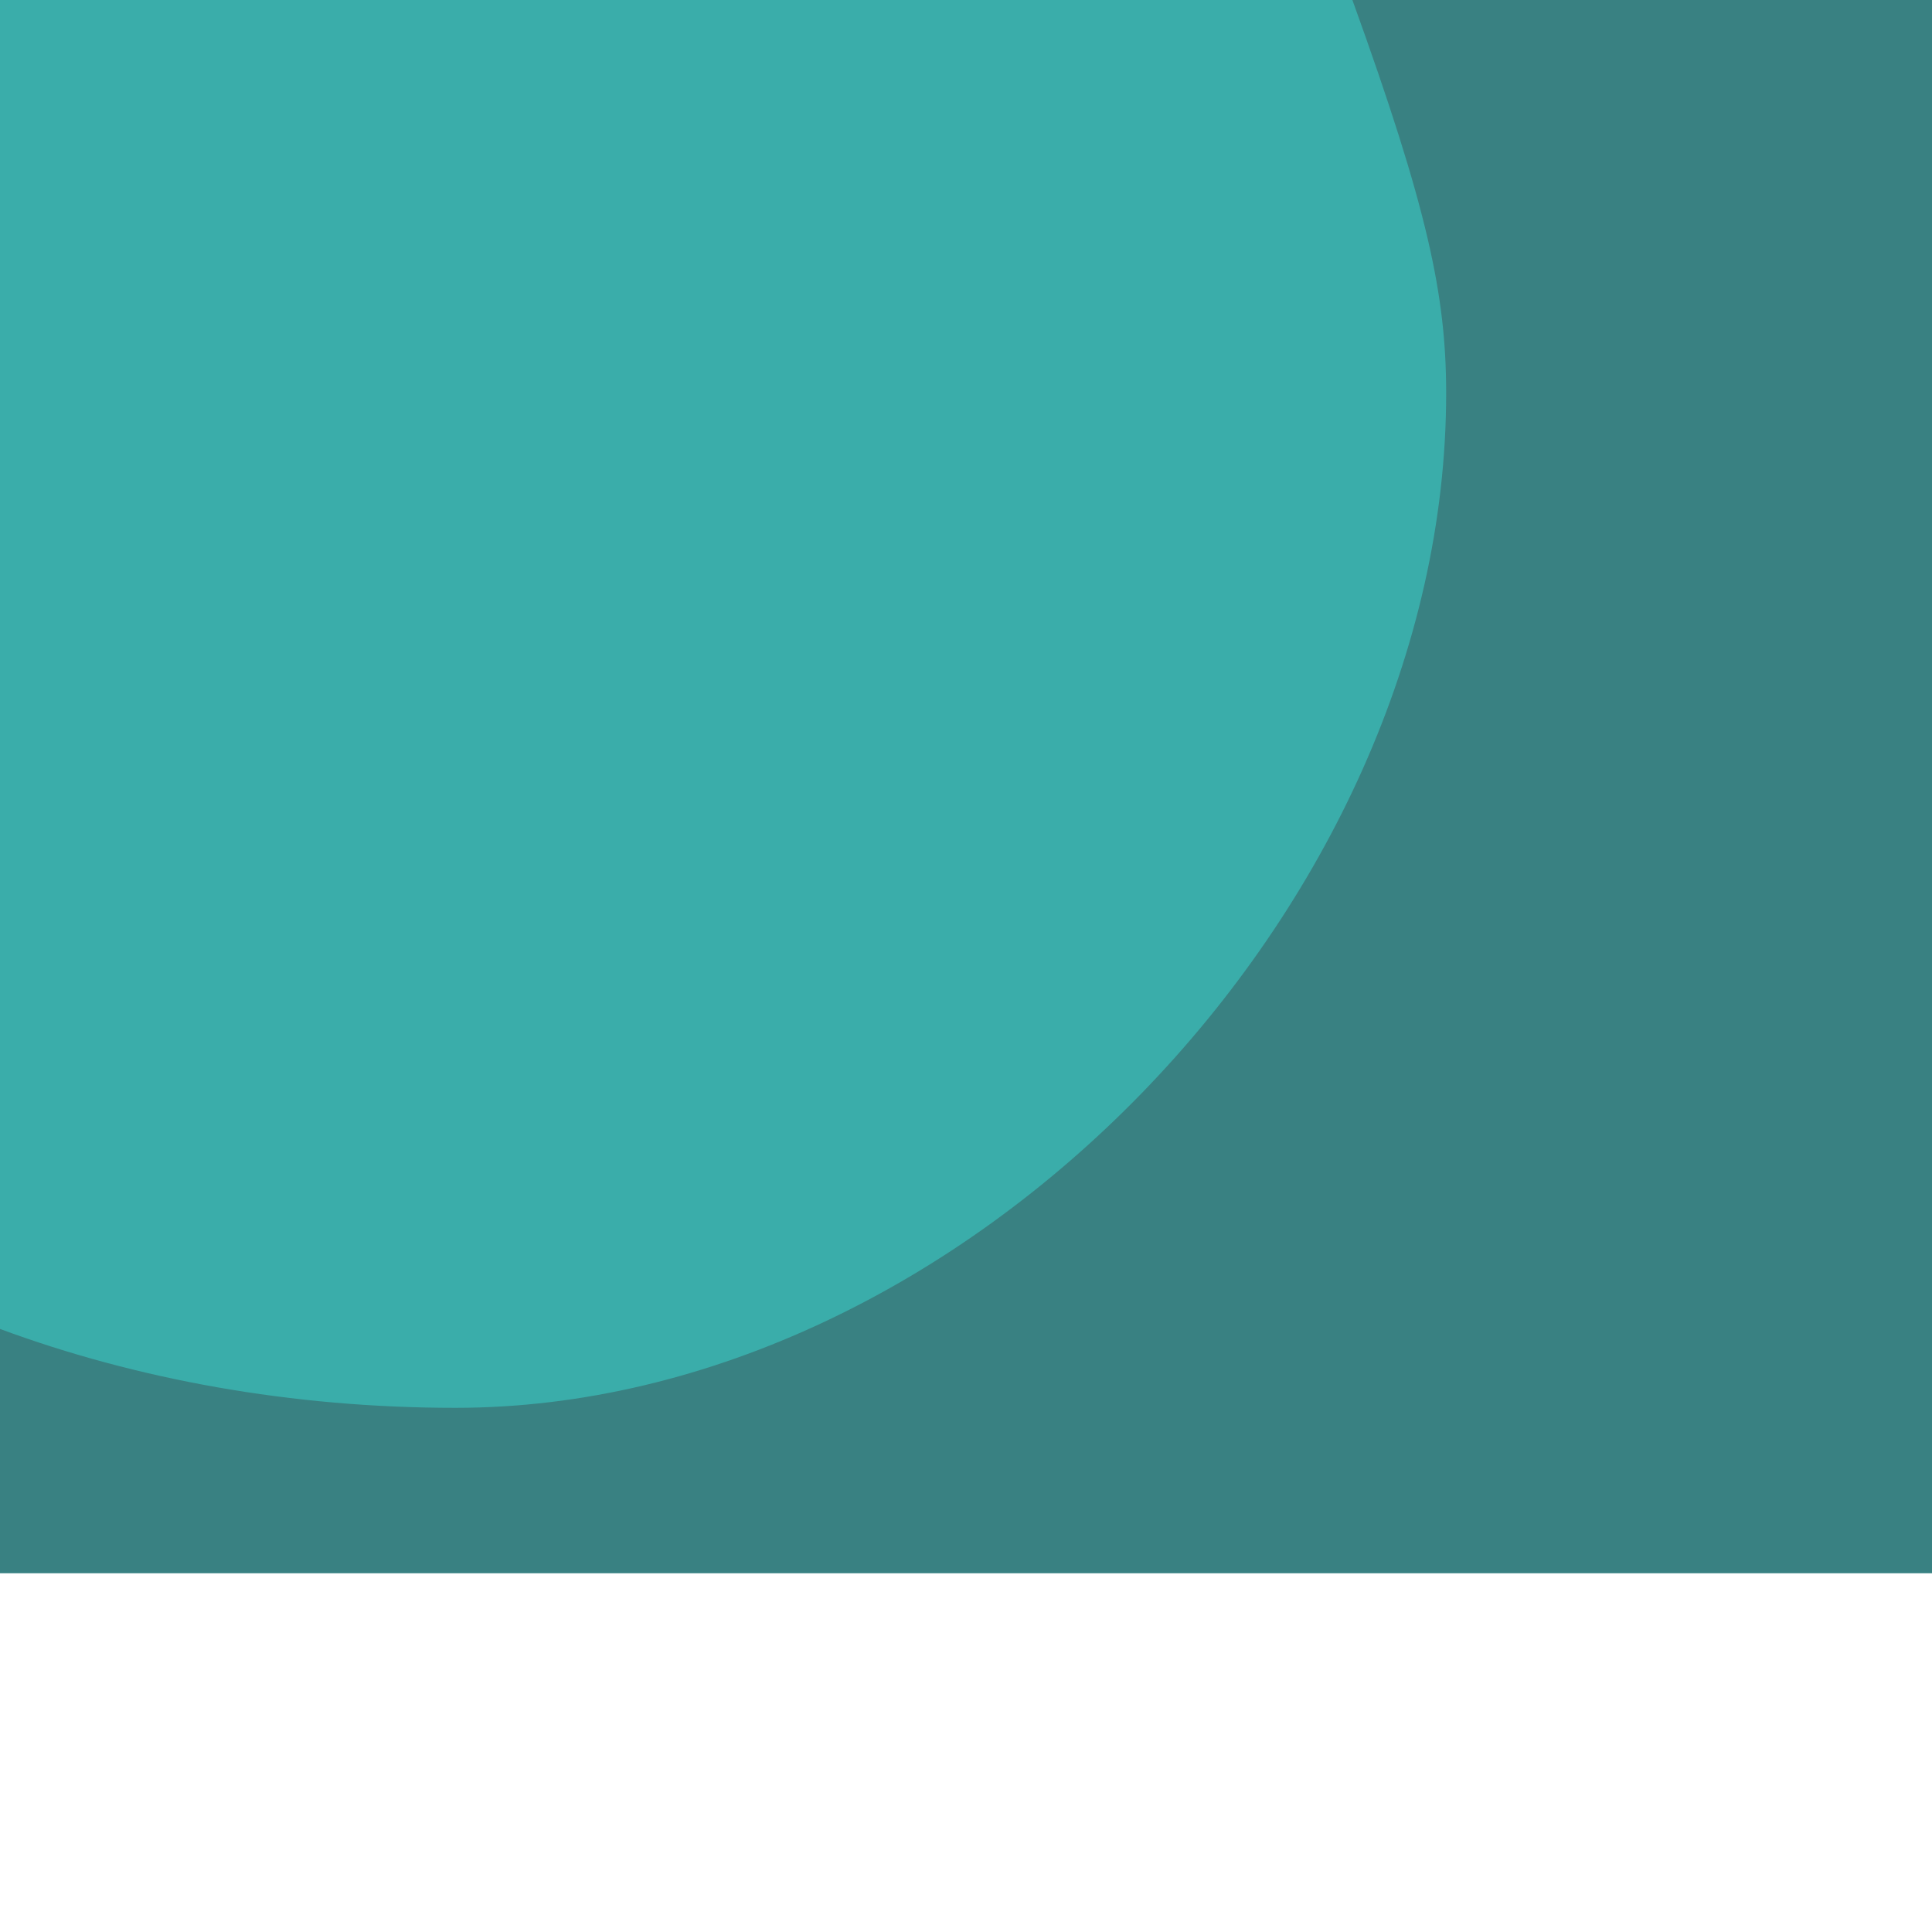
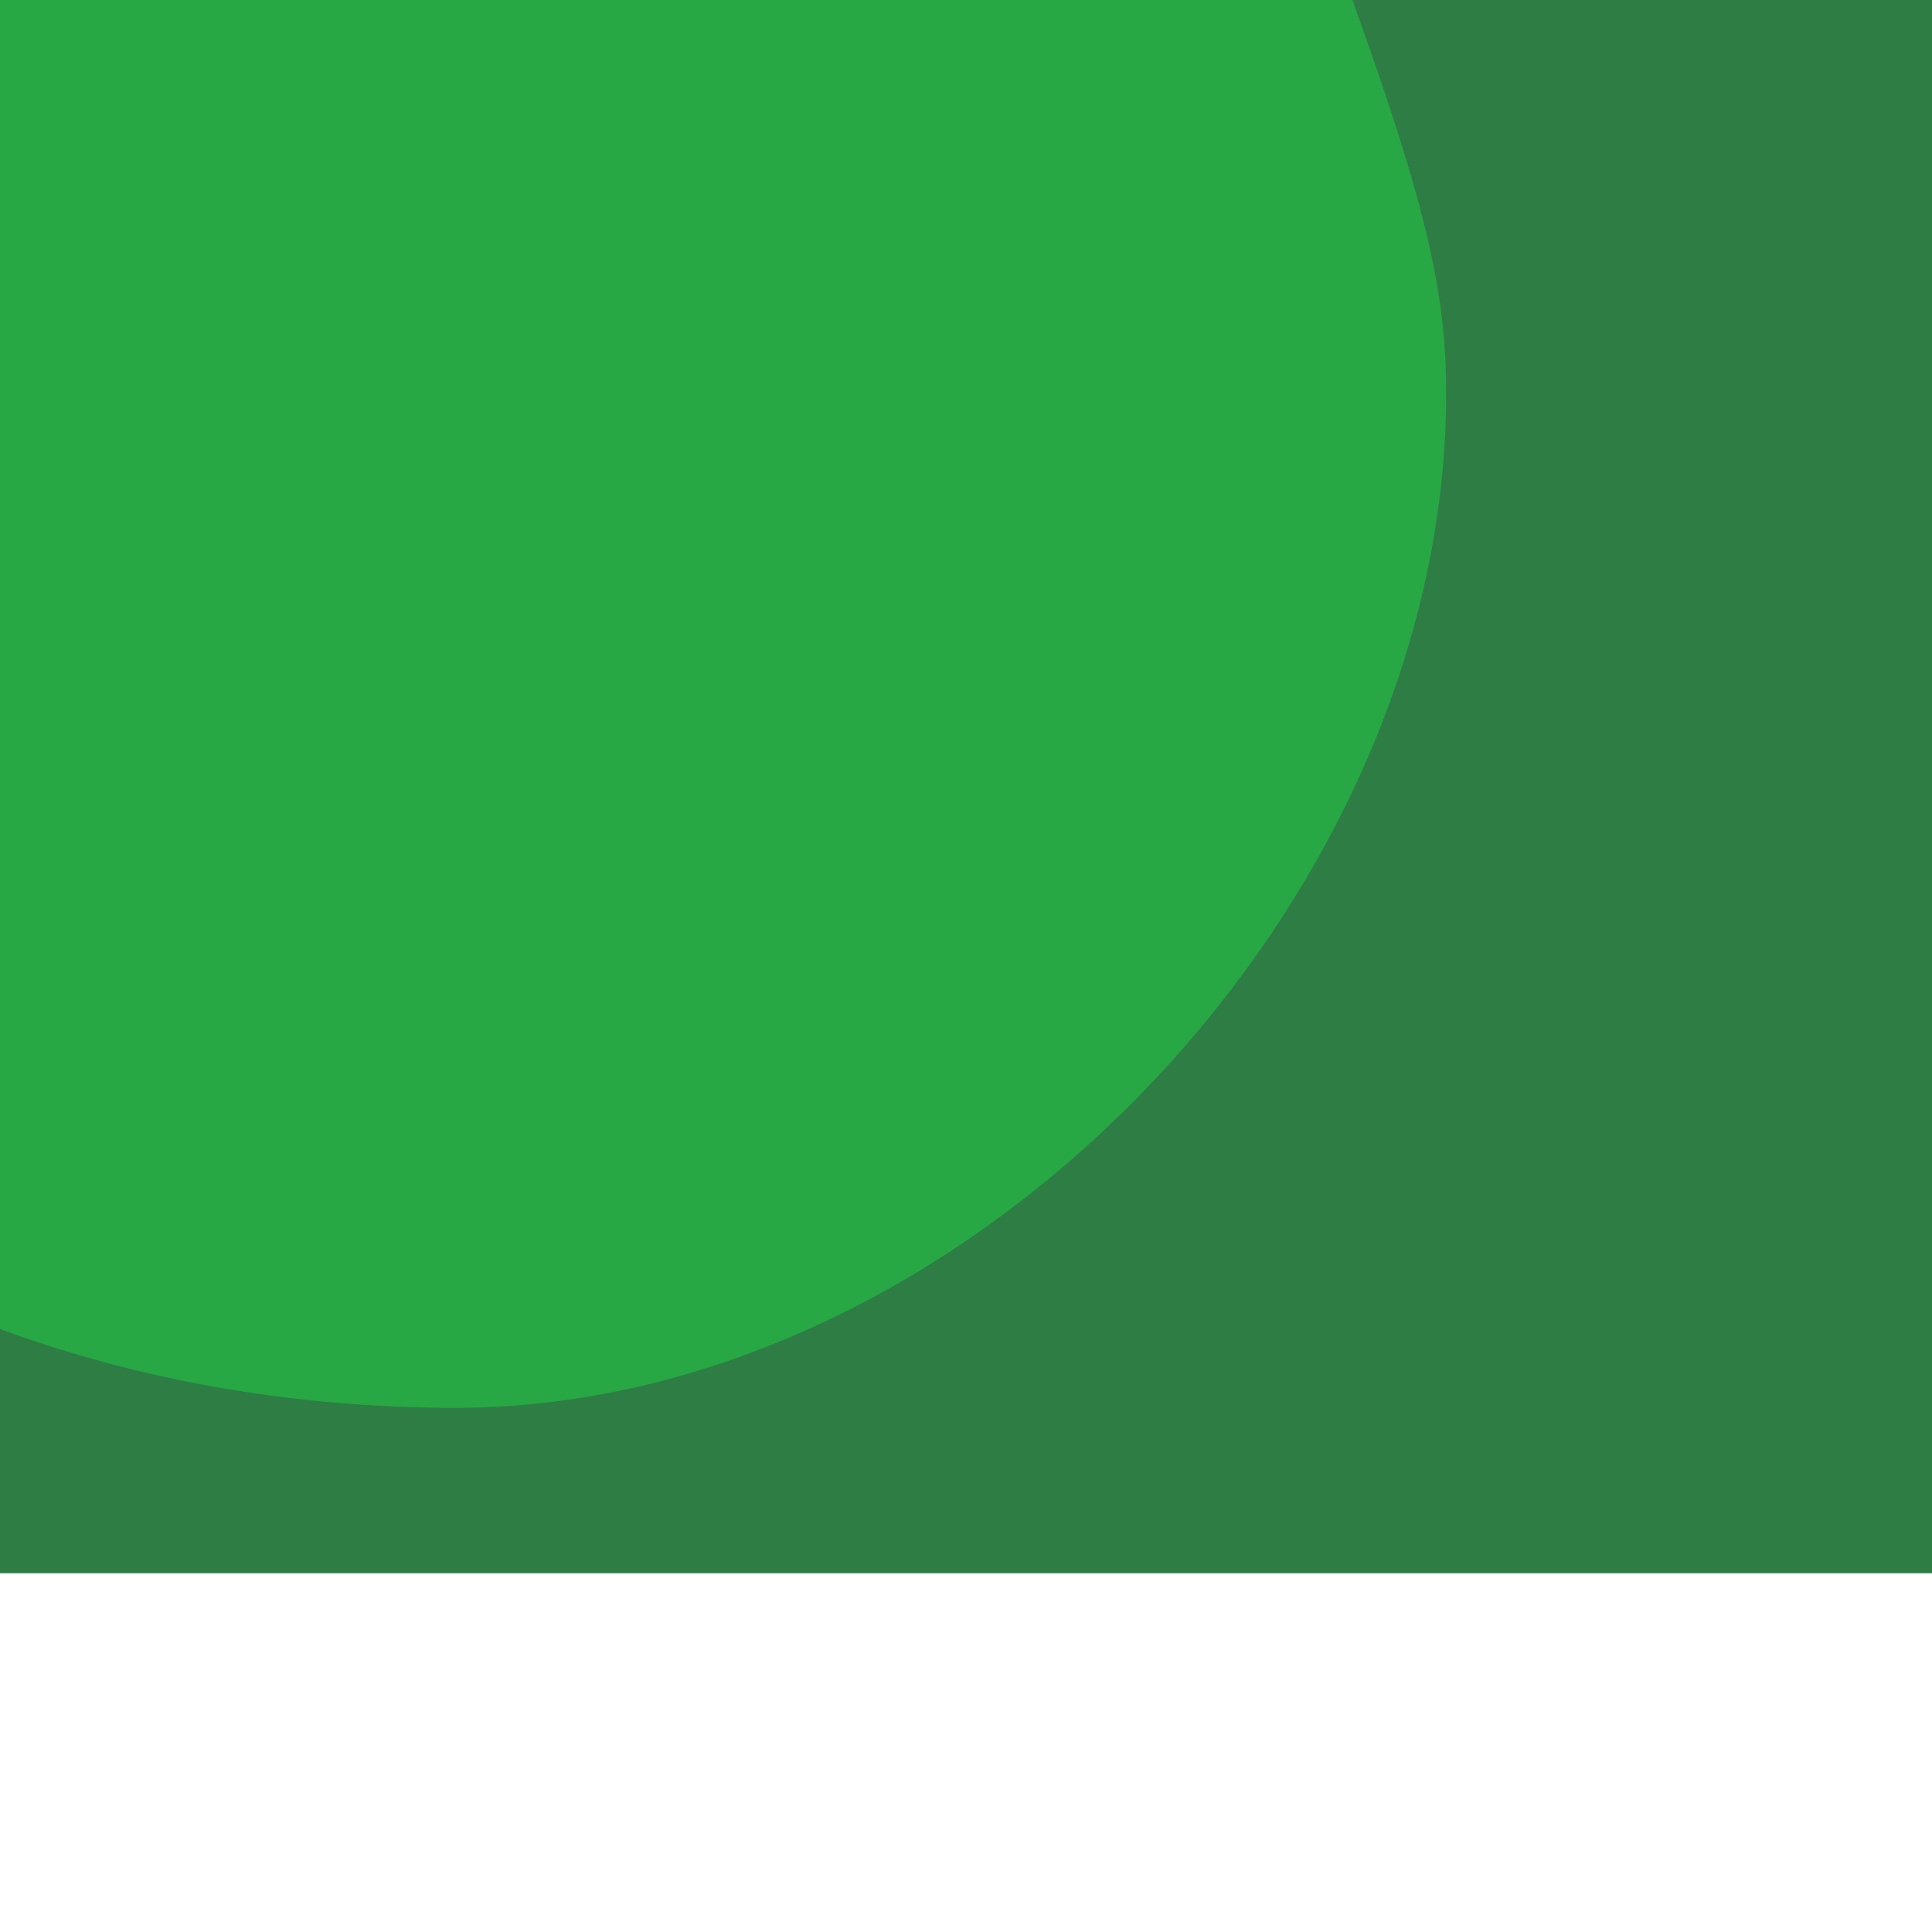
<svg xmlns="http://www.w3.org/2000/svg" viewBox="0 0 1400 1400">
-   <rect width="1400" height="1140" style="fill: #3aadaa" />
+   <rect width="1400" height="1140" style="fill: #28A745" />
  <rect width="1400" height="1140" style="fill: #383e45;opacity: 0.4" />
-   <path d="M1047.94,285c0-71-13.29-133.66-67.94-285H0V963c98.67,36.51,211,57.17,330.14,57.17C698.6,1020.13,1047.94,657.57,1047.94,285Z" style="fill: #3aadaa" />
+   <path d="M1047.94,285c0-71-13.29-133.66-67.94-285H0V963c98.67,36.51,211,57.17,330.14,57.17C698.6,1020.13,1047.94,657.57,1047.94,285Z" style="fill: #28A745" />
</svg>
